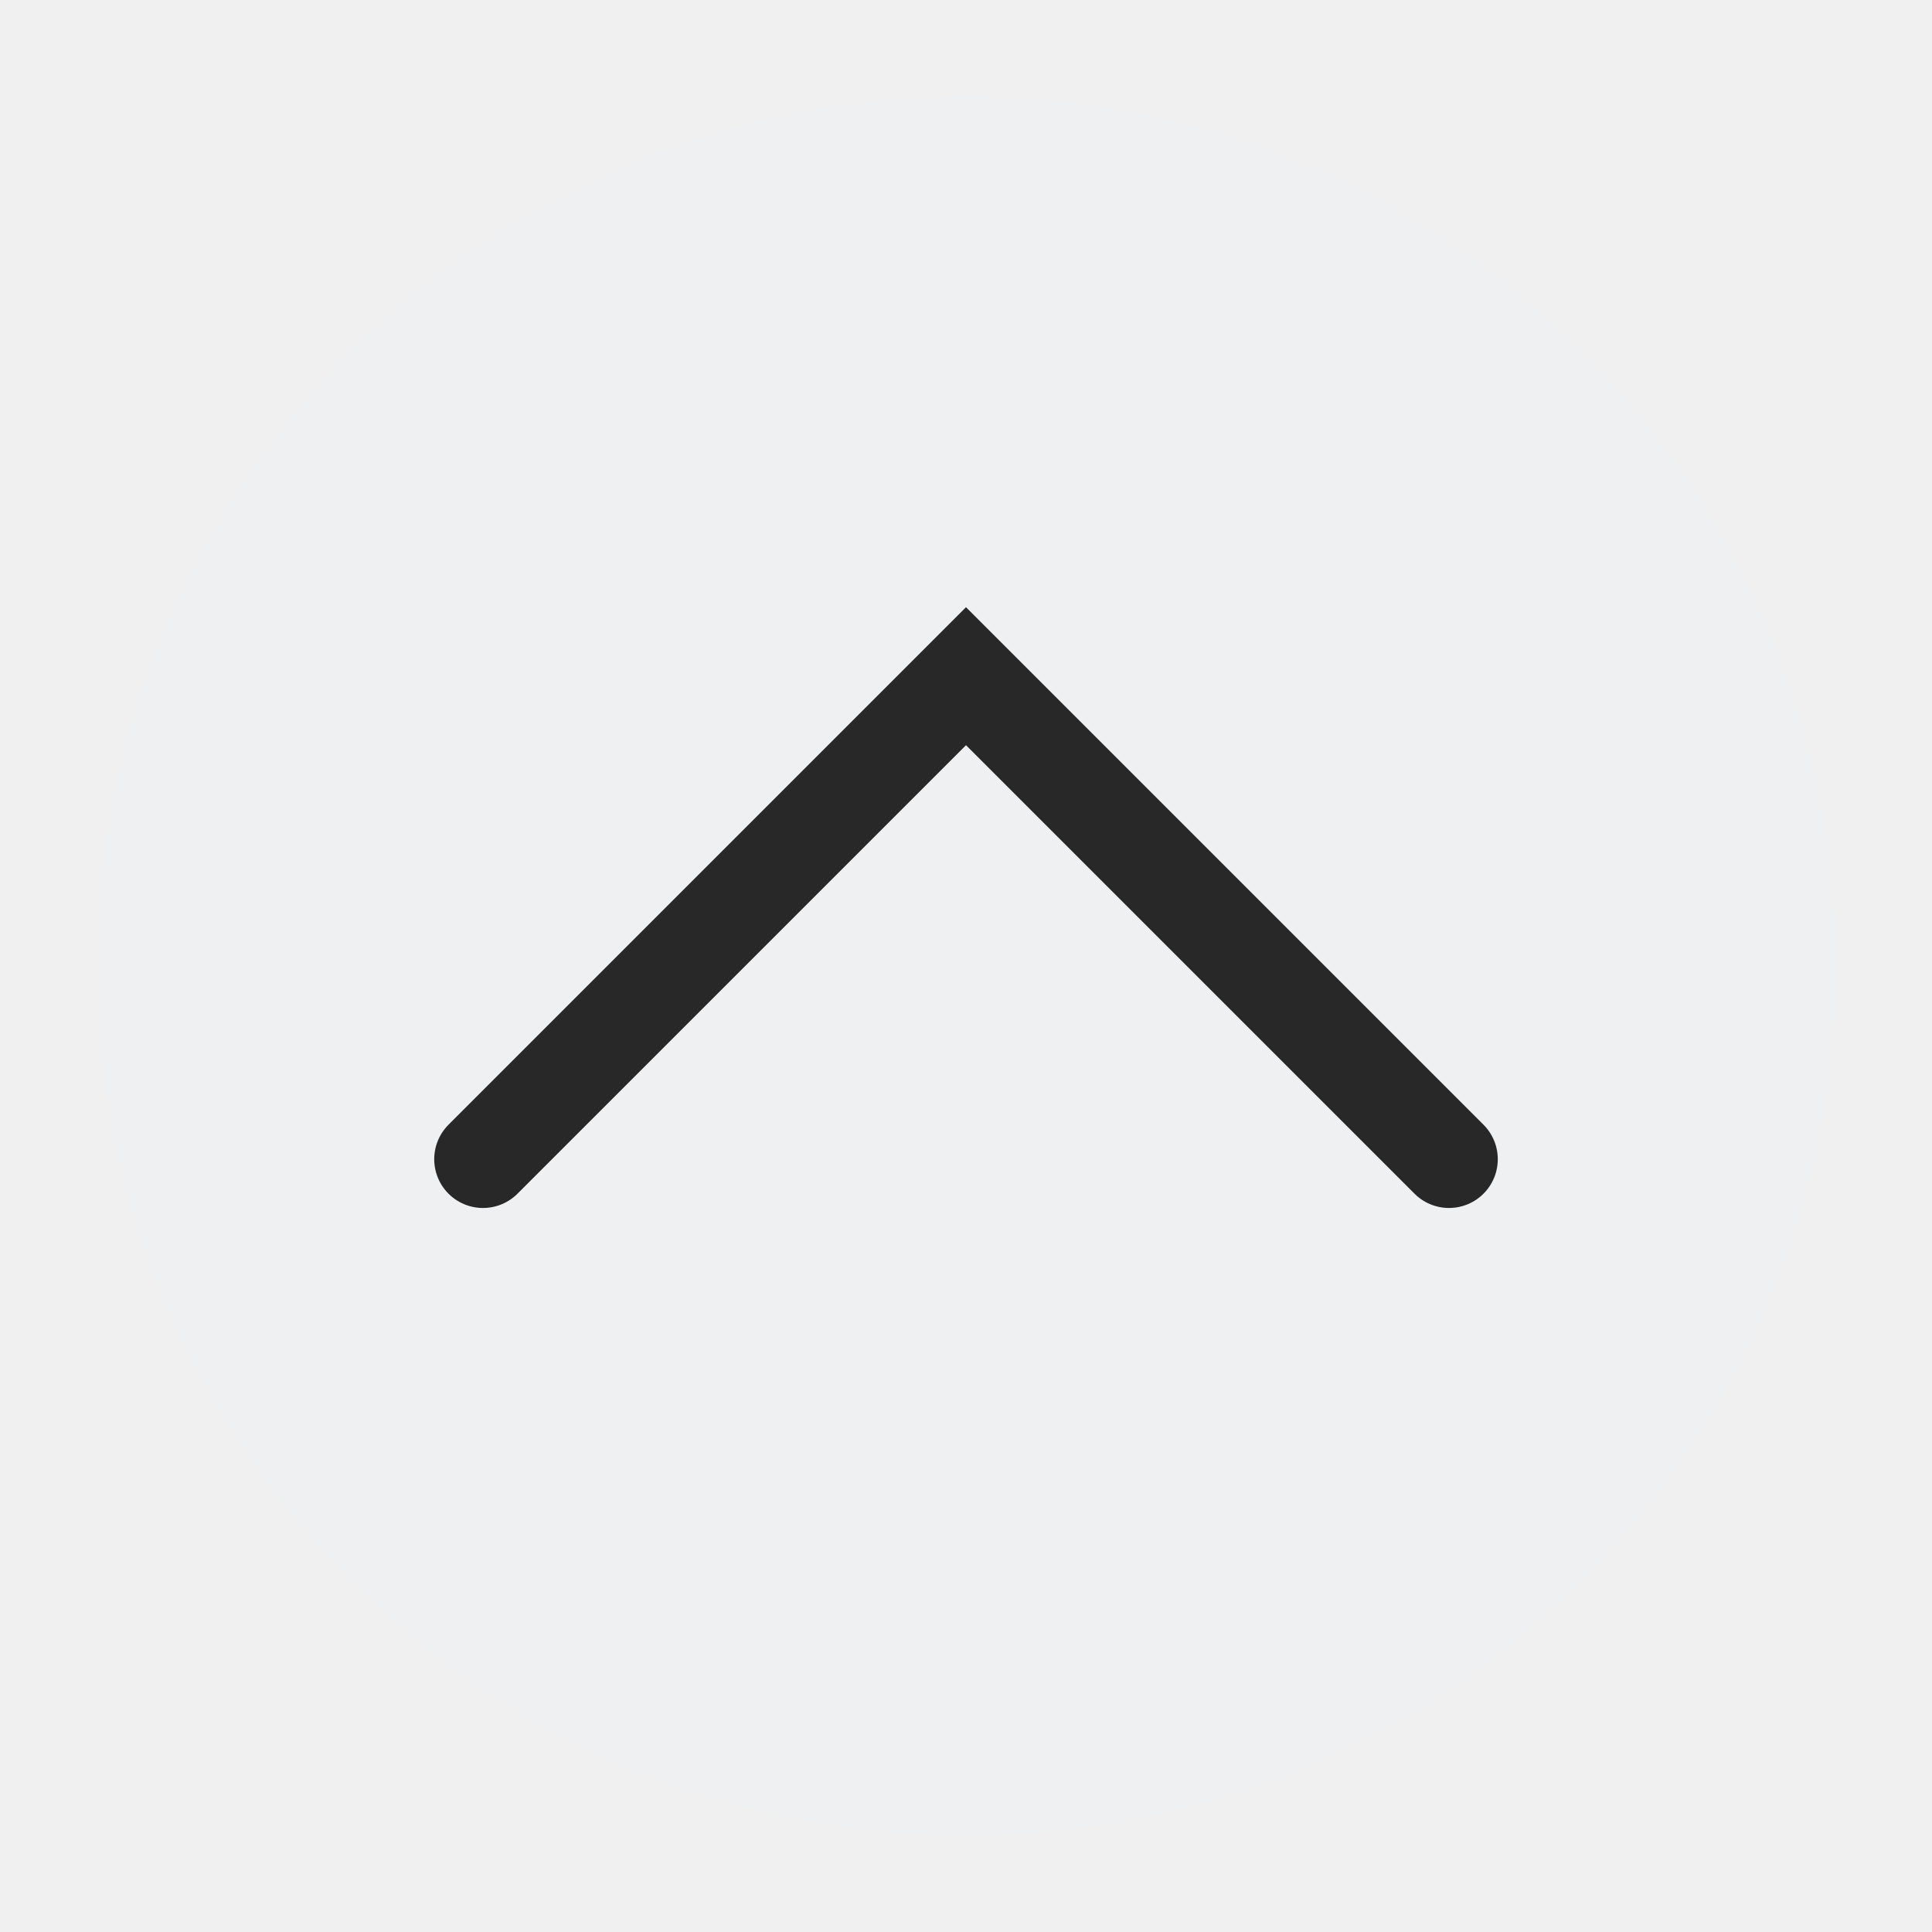
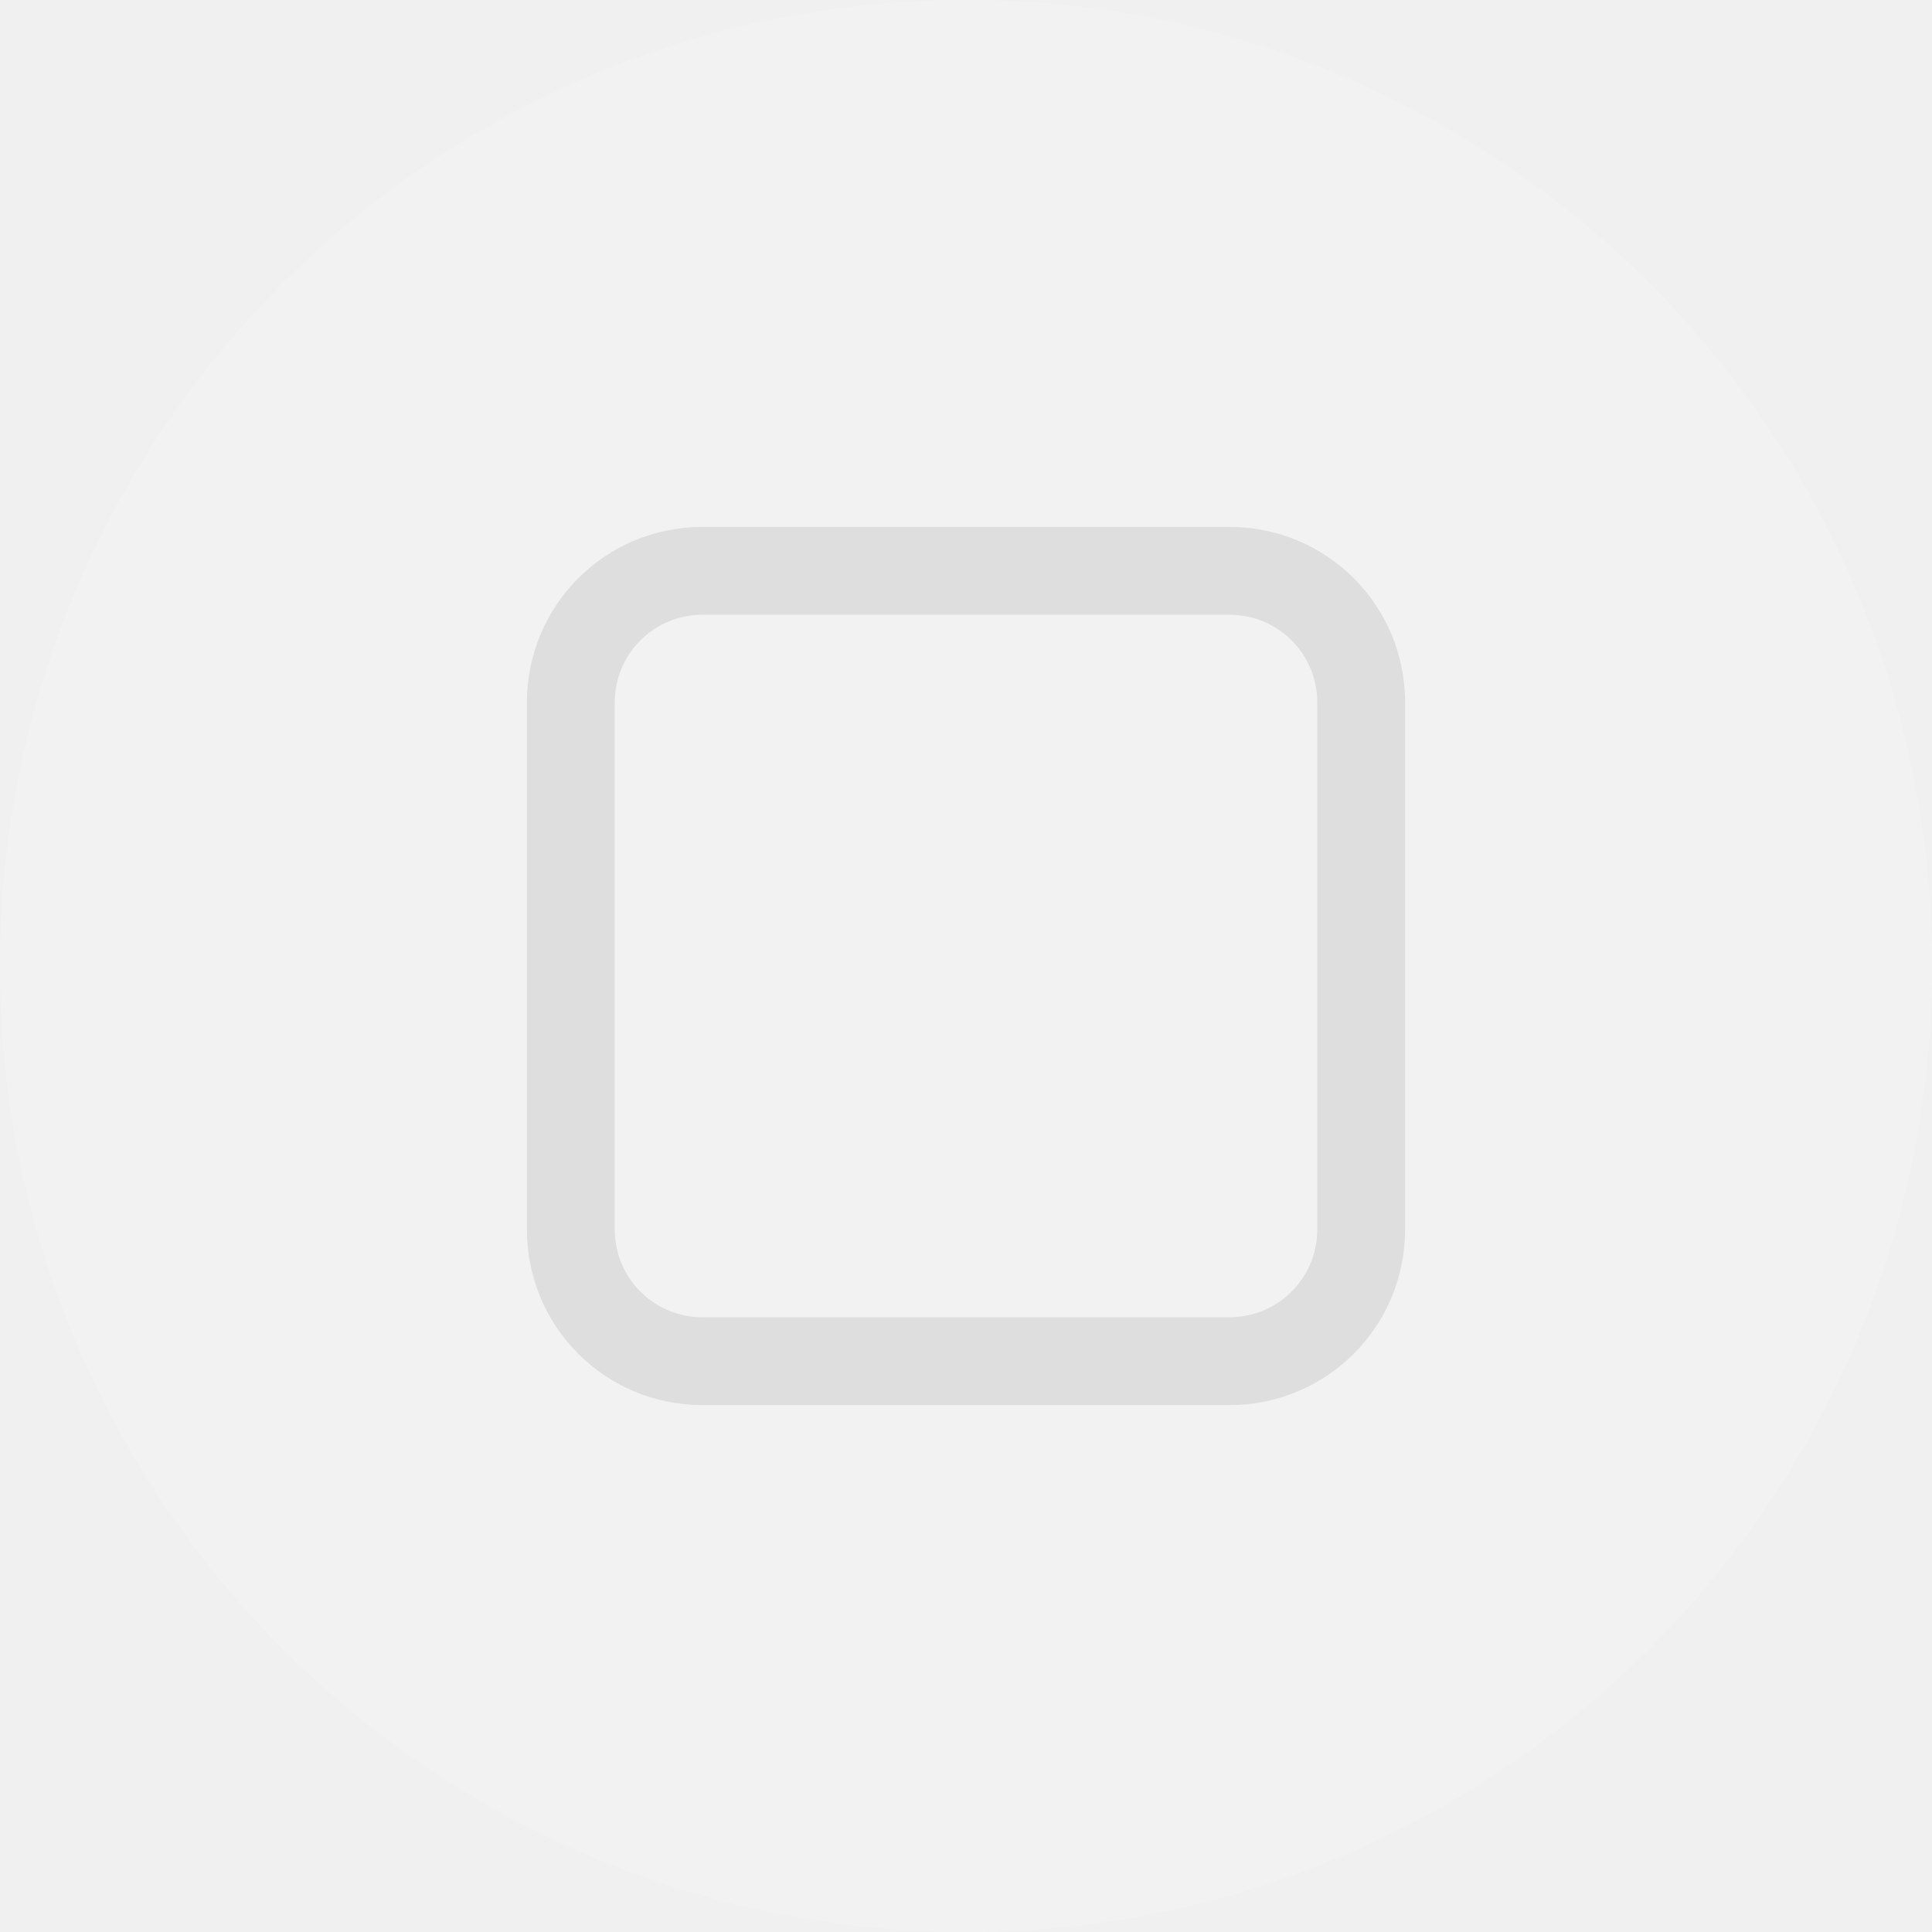
<svg xmlns="http://www.w3.org/2000/svg" viewBox="0 0 50 50" version="1.2" baseProfile="tiny">
  <defs>
</defs>
  <g fill="none" stroke="black" stroke-width="1" fill-rule="evenodd" stroke-linecap="square" stroke-linejoin="bevel">
-     <g fill="#eff0f1" fill-opacity="1" stroke="none" transform="matrix(2.5,0,0,2.5,2.5,2.5)" font-family="Noto Sans" font-size="10" font-weight="400" font-style="normal">
-       <circle cx="9" cy="9" r="9" />
+     <g fill="#000000" fill-opacity="1" stroke="none" transform="matrix(2.27273,0,0,2.27273,-52.2727,0)" font-family="Noto Sans" font-size="10" font-weight="400" font-style="normal" opacity="0.001">
+       <rect x="23" y="0" width="22" height="22" />
    </g>
-     <g fill="none" stroke="#282828" stroke-opacity="1" stroke-width="1.01" stroke-linecap="round" stroke-linejoin="miter" stroke-miterlimit="2" transform="matrix(2.5,0,0,2.5,2.5,2.5)" font-family="Noto Sans" font-size="10" font-weight="400" font-style="normal">
-       <polyline fill="none" vector-effect="none" points="4,11 9,6 14,11 " />
+     <g fill="#ffffff" fill-opacity="1" stroke="none" transform="matrix(2.27273,0,0,2.27273,-52.2727,0)" font-family="Noto Sans" font-size="10" font-weight="400" font-style="normal" opacity="0.15">
+       <circle cx="34" cy="11" r="11" />
+     </g>
+     <g fill="#dedede" fill-opacity="1" stroke="none" transform="matrix(2.27273,0,0,2.27273,-52.2727,0)" font-family="Noto Sans" font-size="10" font-weight="400" font-style="normal">
+       <path vector-effect="none" fill-rule="nonzero" d="M31,6 C29.892,6 29,6.892 29,8 L29,14 C29,15.108 29.892,16 31,16 L37,16 C38.108,16 39,15.108 39,14 L39,8 C39,6.892 38.108,6 37,6 L31,6 M31,7 L37,7 C37.554,7 38,7.446 38,8 L38,14 C38,14.554 37.554,15 37,15 L31,15 C30.446,15 30,14.554 30,14 L30,8 C30,7.446 30.446,7 31,7 " />
    </g>
    <g fill="none" stroke="#000000" stroke-opacity="1" stroke-width="1" stroke-linecap="square" stroke-linejoin="bevel" transform="matrix(1,0,0,1,0,0)" font-family="Noto Sans" font-size="10" font-weight="400" font-style="normal">
</g>
  </g>
</svg>
